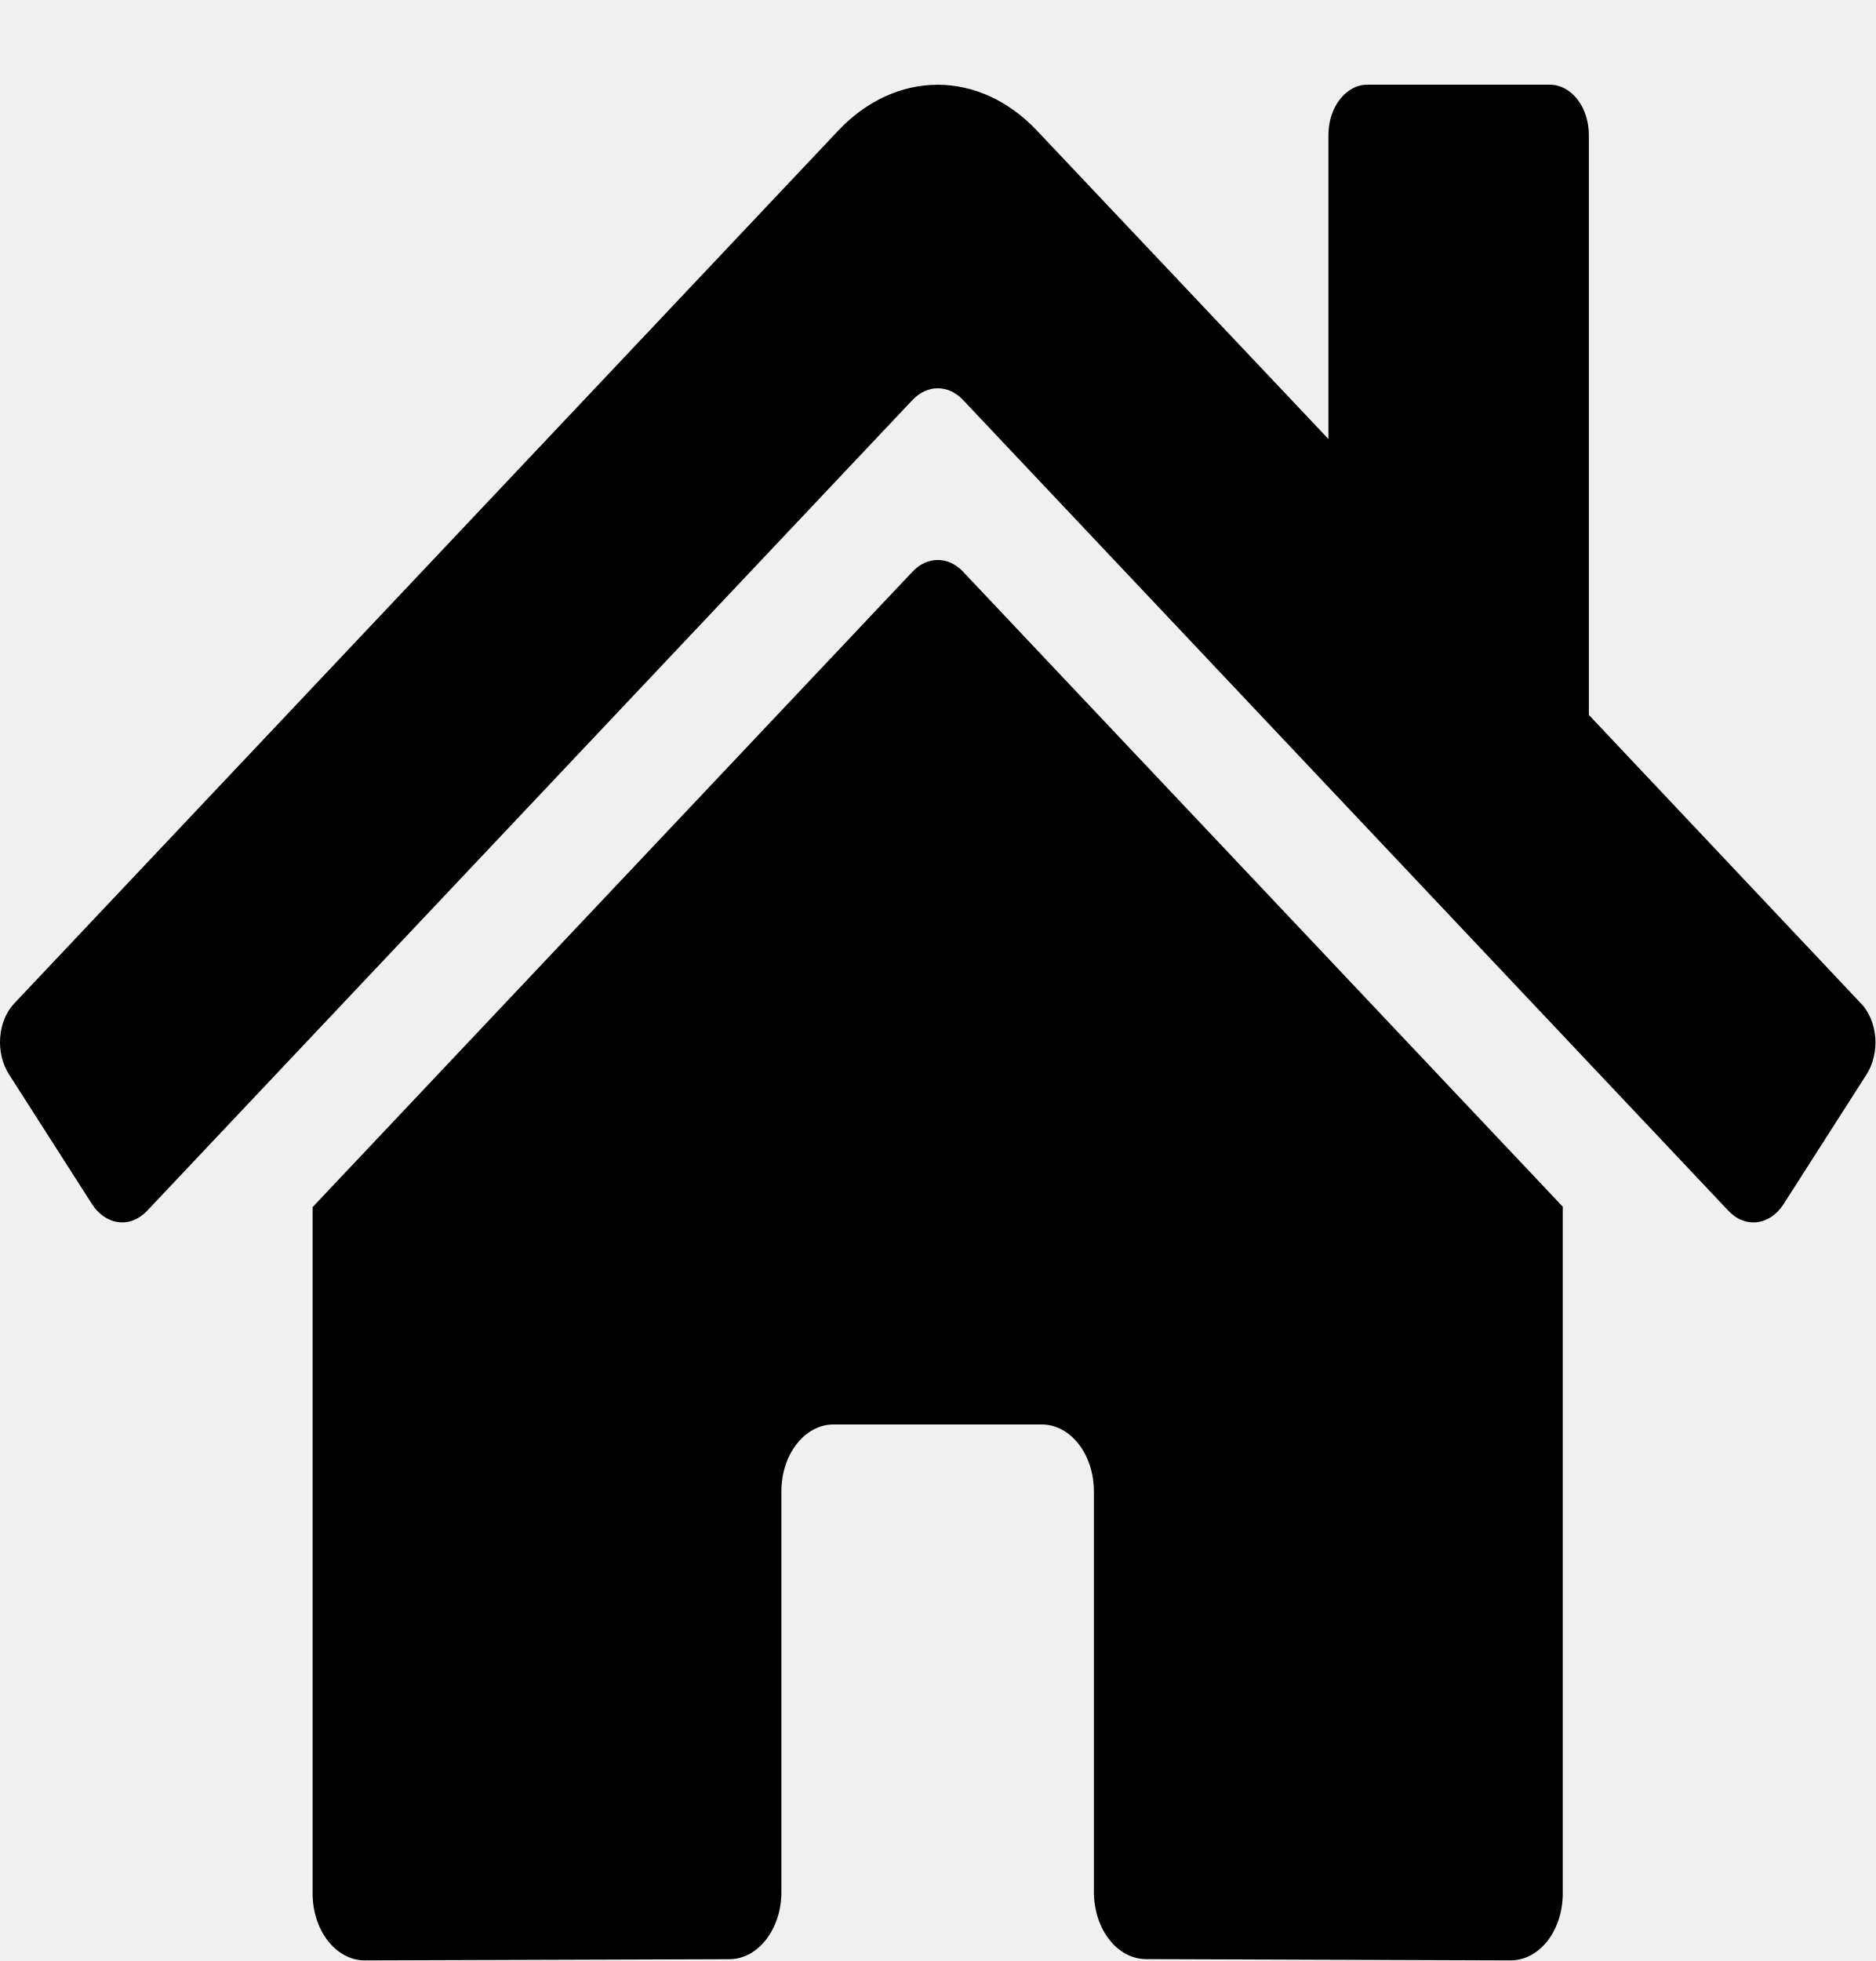
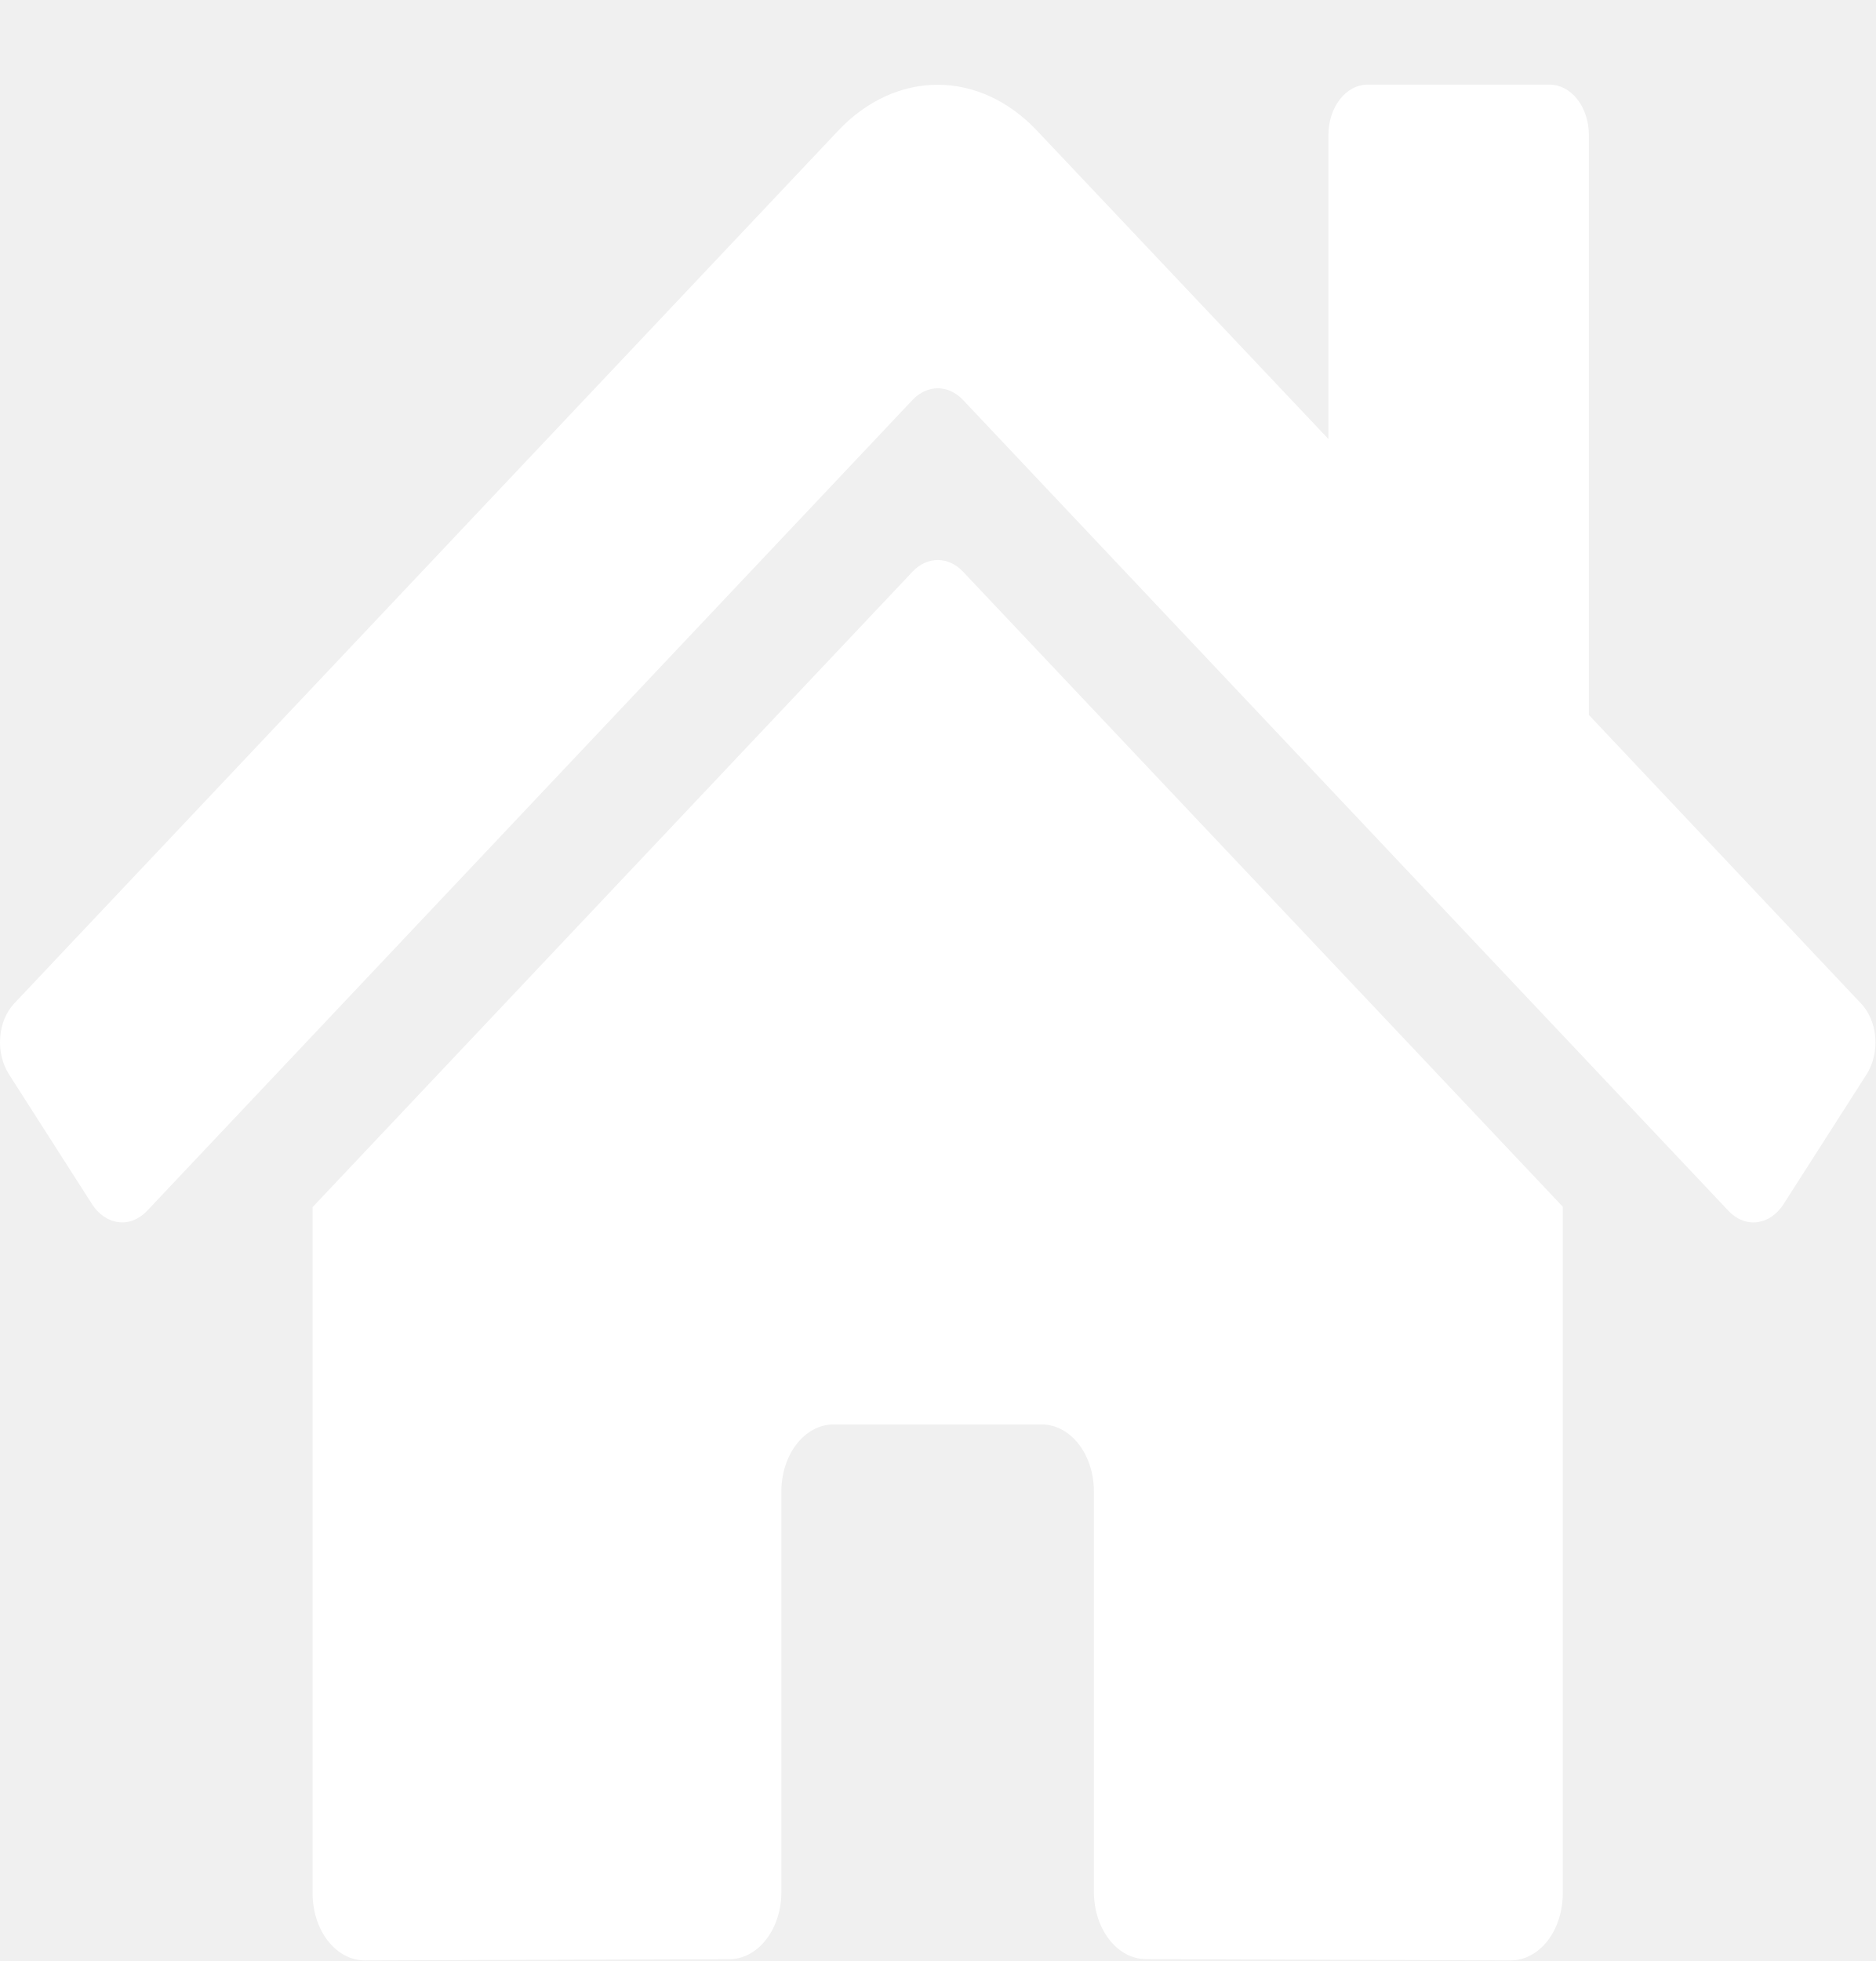
- <svg xmlns="http://www.w3.org/2000/svg" width="22" height="23" viewBox="0 0 22 23" fill="none">
-   <path d="M10.708 6.701L3.667 14.158V22.207C3.667 22.416 3.731 22.616 3.846 22.763C3.961 22.91 4.116 22.993 4.278 22.993L8.558 22.979C8.719 22.978 8.874 22.895 8.988 22.747C9.102 22.6 9.166 22.401 9.166 22.193V17.492C9.166 17.284 9.23 17.084 9.345 16.937C9.459 16.79 9.615 16.707 9.777 16.707H12.221C12.383 16.707 12.539 16.79 12.653 16.937C12.768 17.084 12.832 17.284 12.832 17.492V22.19C12.832 22.293 12.848 22.395 12.878 22.491C12.909 22.587 12.954 22.674 13.011 22.747C13.067 22.82 13.135 22.878 13.209 22.918C13.283 22.957 13.363 22.978 13.443 22.978L17.721 22.993C17.884 22.993 18.039 22.91 18.154 22.763C18.268 22.616 18.332 22.416 18.332 22.207V14.153L11.293 6.701C11.21 6.615 11.107 6.568 11.001 6.568C10.894 6.568 10.791 6.615 10.708 6.701V6.701ZM21.831 11.77L18.638 8.385V1.583C18.638 1.426 18.59 1.276 18.504 1.166C18.418 1.055 18.301 0.993 18.18 0.993H16.041C15.919 0.993 15.803 1.055 15.717 1.166C15.631 1.276 15.583 1.426 15.583 1.583V5.149L12.163 1.531C11.835 1.184 11.424 0.994 10.999 0.994C10.574 0.994 10.162 1.184 9.834 1.531L0.166 11.77C0.12 11.819 0.082 11.879 0.053 11.948C0.025 12.016 0.008 12.091 0.002 12.168C-0.004 12.245 0.003 12.323 0.02 12.397C0.038 12.471 0.067 12.54 0.105 12.6L1.079 14.122C1.117 14.182 1.164 14.231 1.218 14.268C1.271 14.304 1.329 14.327 1.389 14.334C1.449 14.342 1.51 14.334 1.567 14.311C1.625 14.288 1.678 14.251 1.725 14.202L10.708 4.687C10.791 4.601 10.894 4.554 11.001 4.554C11.107 4.554 11.21 4.601 11.293 4.687L20.276 14.202C20.323 14.251 20.376 14.289 20.434 14.311C20.491 14.334 20.552 14.342 20.612 14.335C20.672 14.327 20.73 14.305 20.783 14.269C20.836 14.232 20.884 14.183 20.922 14.123L21.896 12.601C21.934 12.541 21.963 12.472 21.98 12.398C21.998 12.323 22.004 12.245 21.998 12.168C21.992 12.091 21.974 12.016 21.945 11.947C21.916 11.879 21.878 11.818 21.831 11.77V11.77Z" fill="black" />
+ <svg xmlns="http://www.w3.org/2000/svg" width="22" height="23" fill="none">
+   <path d="M10.708 6.701L3.667 14.158V22.207C3.667 22.416 3.731 22.616 3.846 22.763C3.961 22.91 4.116 22.993 4.278 22.993L8.558 22.979C8.719 22.978 8.874 22.895 8.988 22.747C9.102 22.6 9.166 22.401 9.166 22.193V17.492C9.166 17.284 9.23 17.084 9.345 16.937C9.459 16.79 9.615 16.707 9.777 16.707H12.221C12.383 16.707 12.539 16.79 12.653 16.937C12.768 17.084 12.832 17.284 12.832 17.492V22.19C12.832 22.293 12.848 22.395 12.878 22.491C12.909 22.587 12.954 22.674 13.011 22.747C13.067 22.82 13.135 22.878 13.209 22.918C13.283 22.957 13.363 22.978 13.443 22.978L17.721 22.993C17.884 22.993 18.039 22.91 18.154 22.763C18.268 22.616 18.332 22.416 18.332 22.207V14.153L11.293 6.701C11.21 6.615 11.107 6.568 11.001 6.568C10.894 6.568 10.791 6.615 10.708 6.701V6.701ZM21.831 11.77L18.638 8.385V1.583C18.638 1.426 18.59 1.276 18.504 1.166C18.418 1.055 18.301 0.993 18.18 0.993H16.041C15.919 0.993 15.803 1.055 15.717 1.166C15.631 1.276 15.583 1.426 15.583 1.583V5.149L12.163 1.531C11.835 1.184 11.424 0.994 10.999 0.994C10.574 0.994 10.162 1.184 9.834 1.531L0.166 11.77C0.12 11.819 0.082 11.879 0.053 11.948C0.025 12.016 0.008 12.091 0.002 12.168C-0.004 12.245 0.003 12.323 0.02 12.397C0.038 12.471 0.067 12.54 0.105 12.6L1.079 14.122C1.117 14.182 1.164 14.231 1.218 14.268C1.271 14.304 1.329 14.327 1.389 14.334C1.449 14.342 1.51 14.334 1.567 14.311C1.625 14.288 1.678 14.251 1.725 14.202L10.708 4.687C10.791 4.601 10.894 4.554 11.001 4.554C11.107 4.554 11.21 4.601 11.293 4.687L20.276 14.202C20.323 14.251 20.376 14.289 20.434 14.311C20.491 14.334 20.552 14.342 20.612 14.335C20.672 14.327 20.73 14.305 20.783 14.269C20.836 14.232 20.884 14.183 20.922 14.123L21.896 12.601C21.934 12.541 21.963 12.472 21.98 12.398C21.998 12.323 22.004 12.245 21.998 12.168C21.992 12.091 21.974 12.016 21.945 11.947C21.916 11.879 21.878 11.818 21.831 11.77V11.77Z" fill="white" />
</svg>
